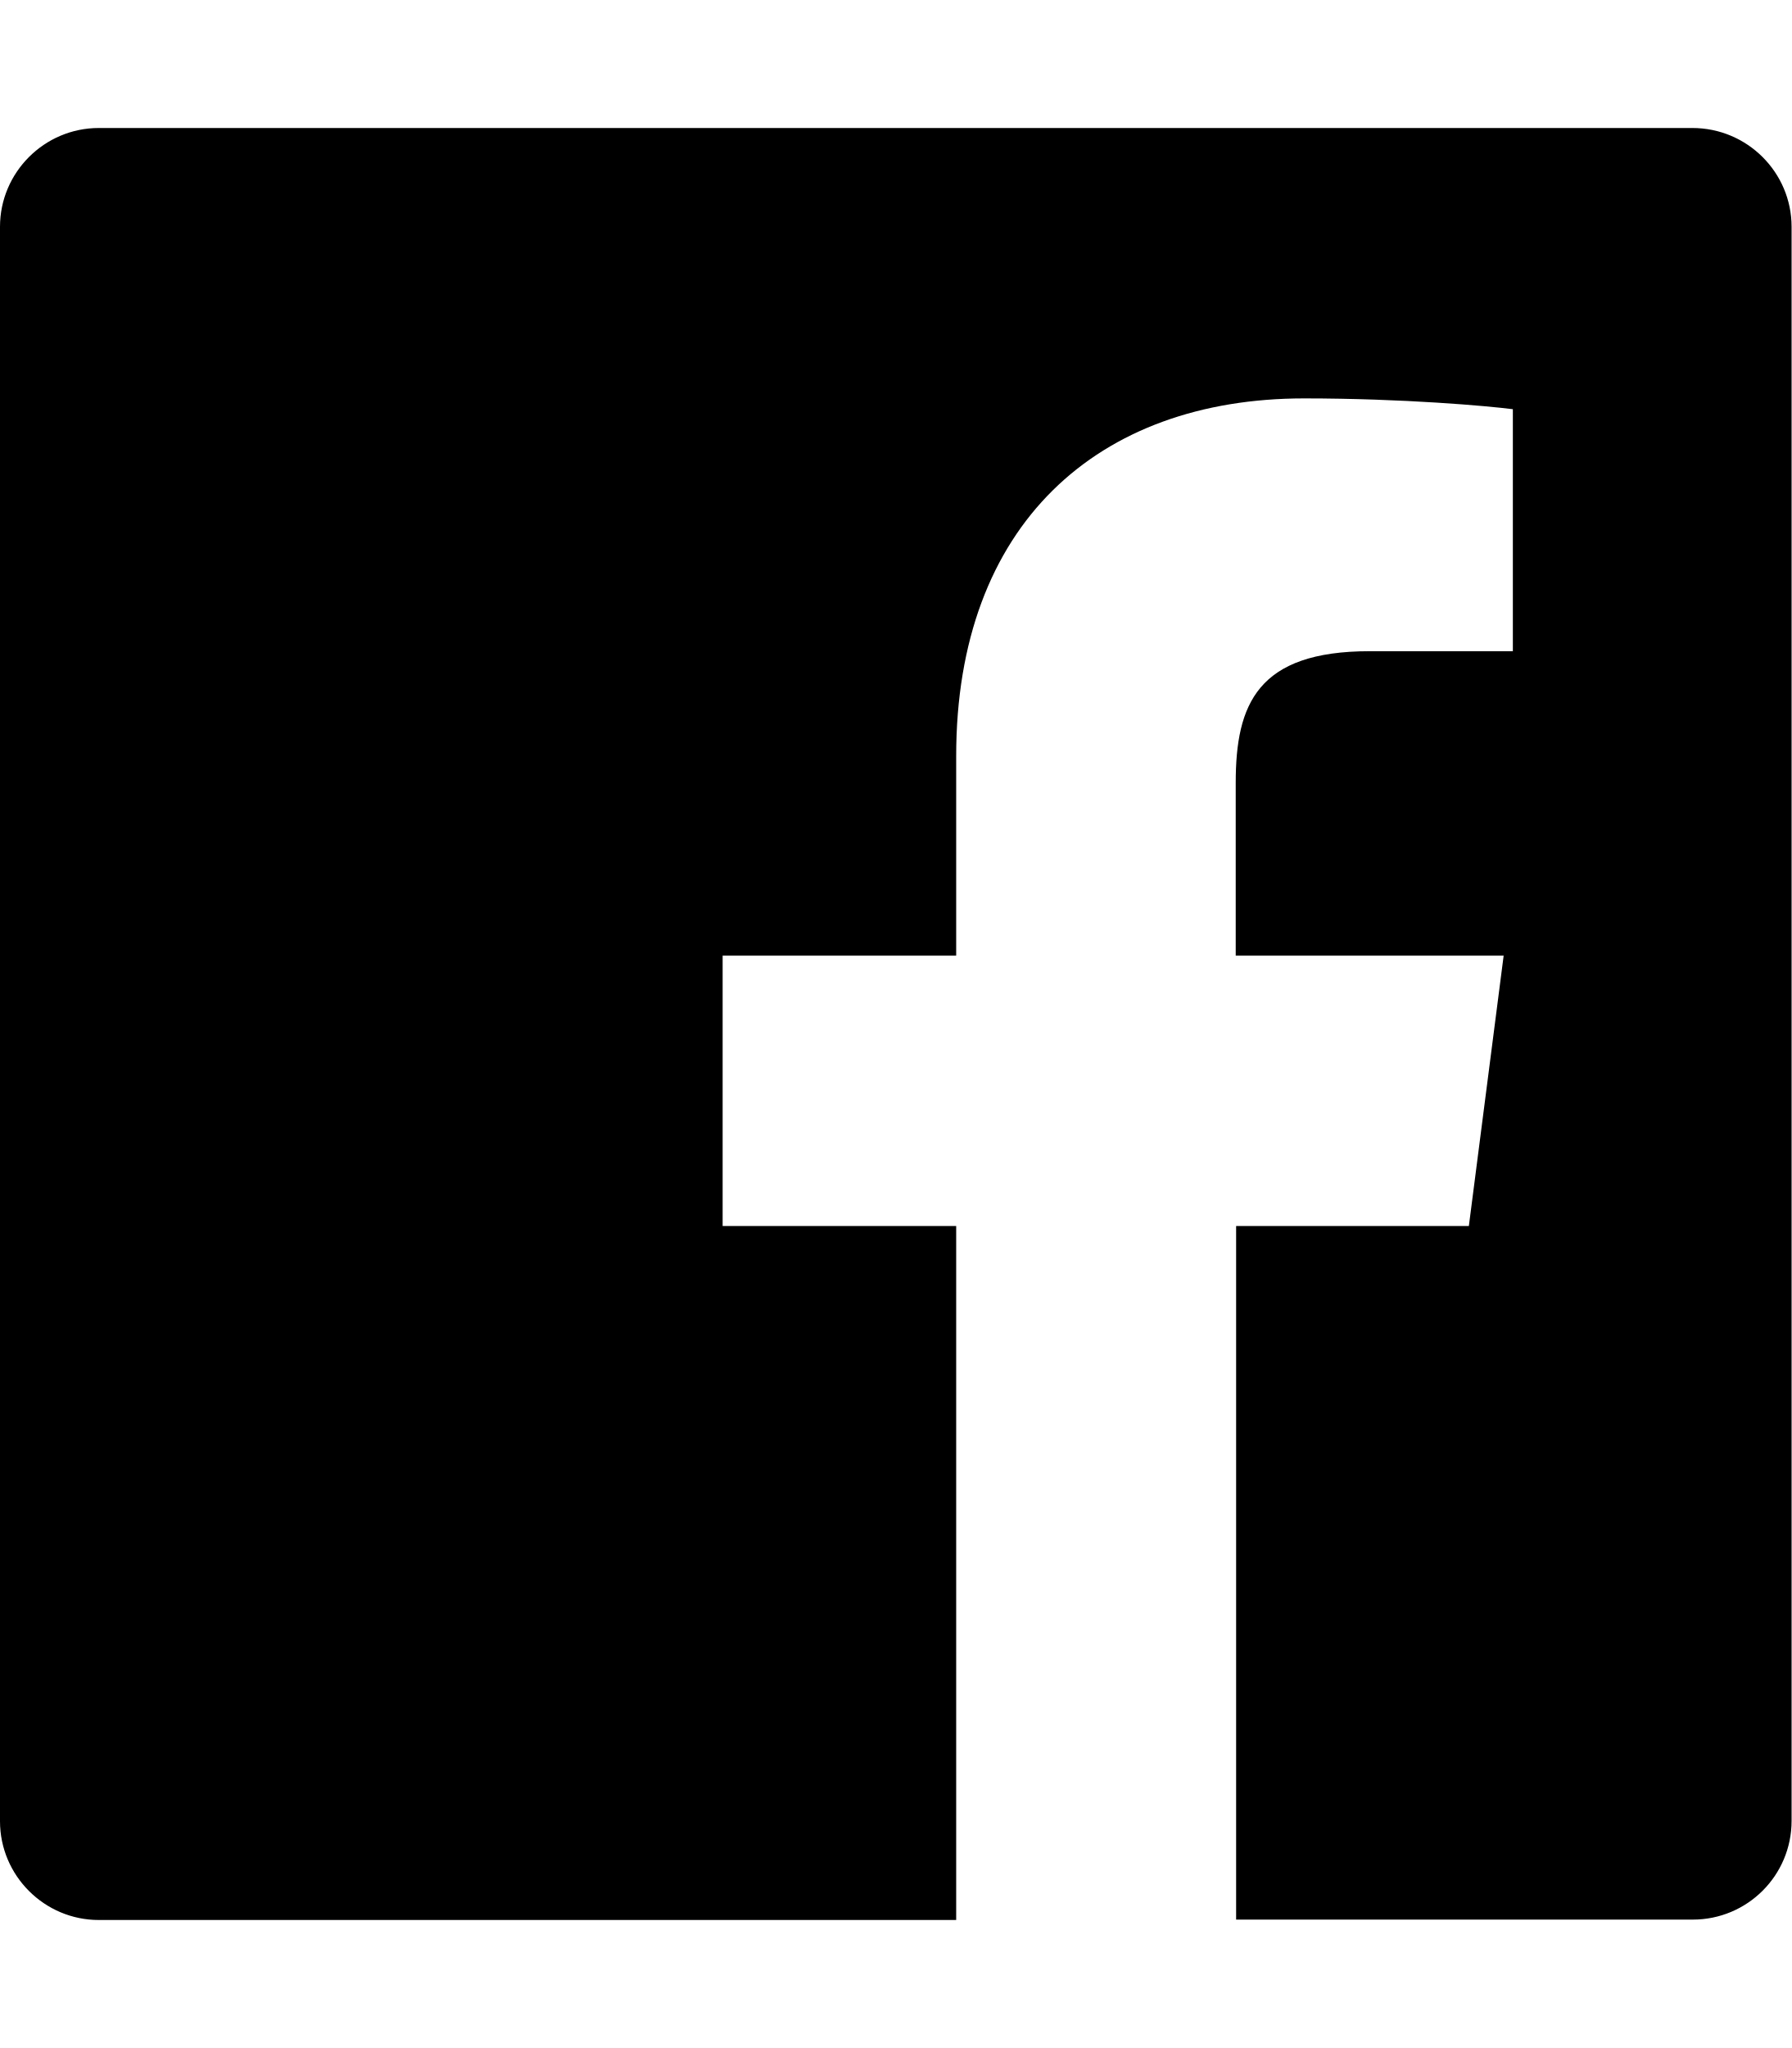
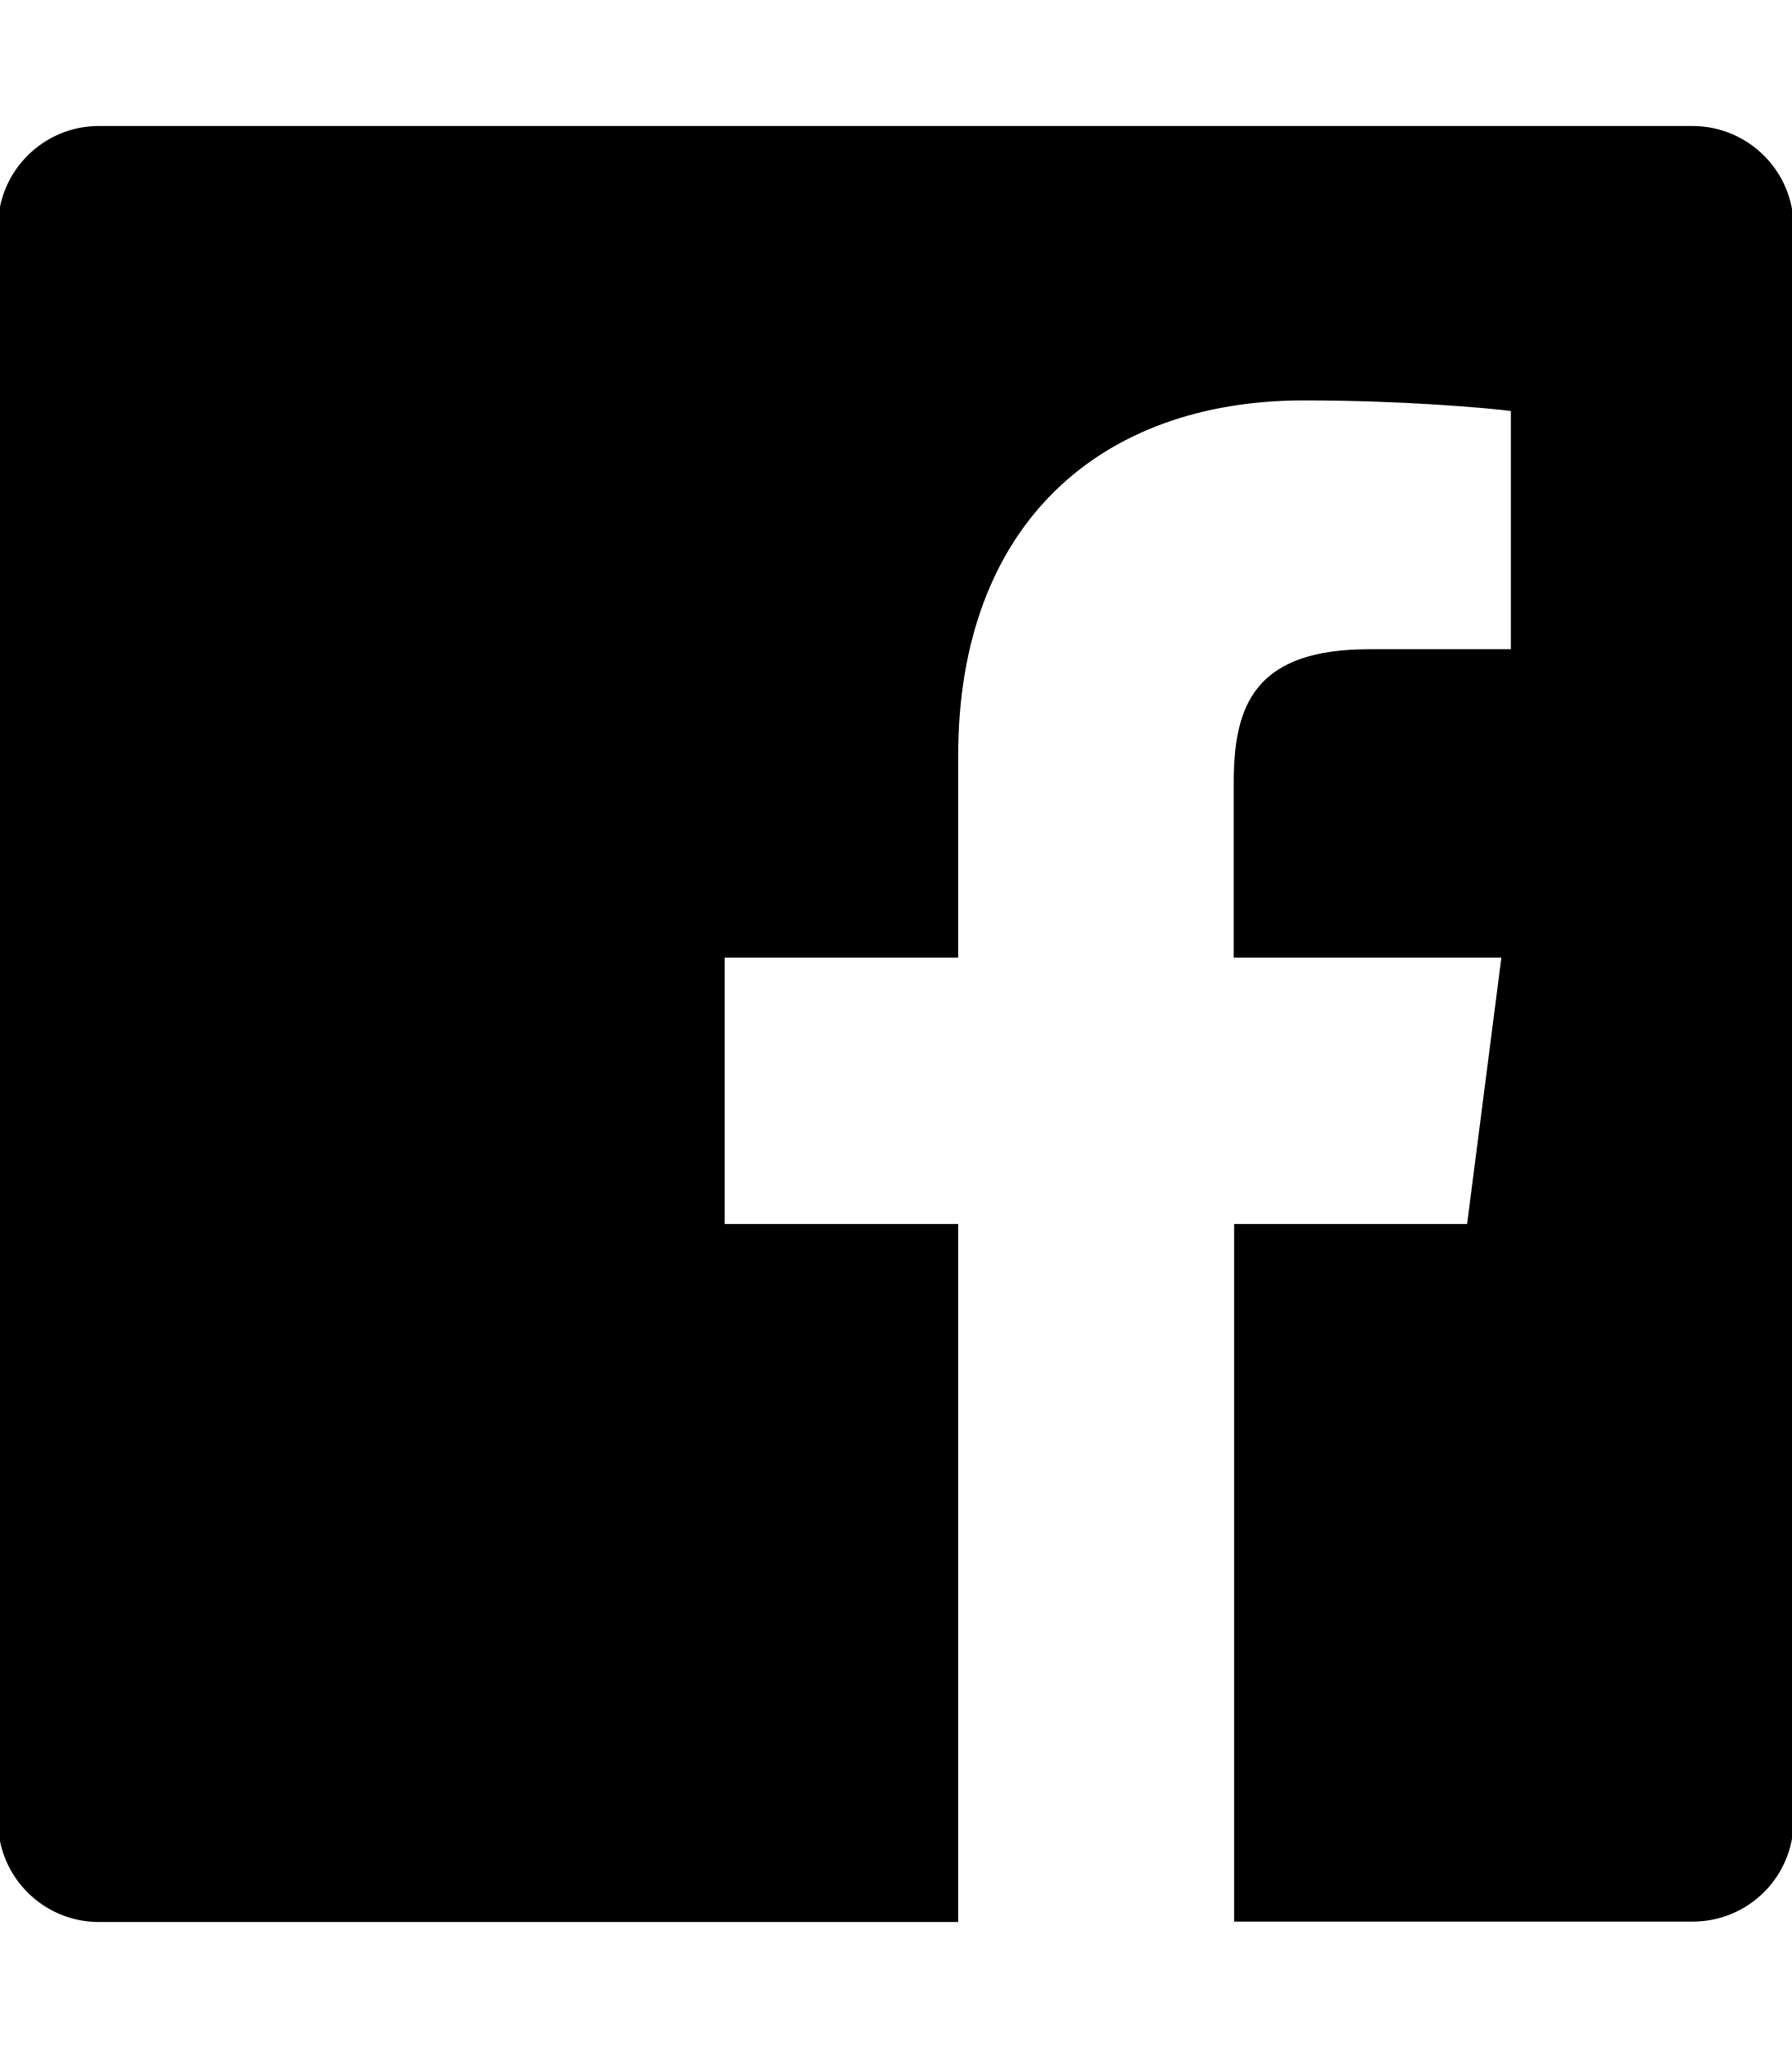
- <svg xmlns="http://www.w3.org/2000/svg" aria-hidden="true" viewBox="0 0 448 512">
+ <svg xmlns="http://www.w3.org/2000/svg" aria-hidden="true" viewBox="0 0 448 512" stroke="currentColor" fill="currentColor">
  <path d="M448 56.7v398.5c0 13.7-11.1 24.7-24.7 24.7H309.1V306.5h58.2l8.7-67.6h-67v-43.2c0-19.6 5.4-32.9 33.5-32.9h35.8v-60.5c-6.2-.8-27.4-2.7-52.2-2.7-51.6 0-87 31.5-87 89.4v49.9h-58.4v67.6h58.4V480H24.7C11.1 480 0 468.9 0 455.3V56.7C0 43.1 11.1 32 24.7 32h398.5c13.7 0 24.8 11.1 24.8 24.7z" />
</svg>
